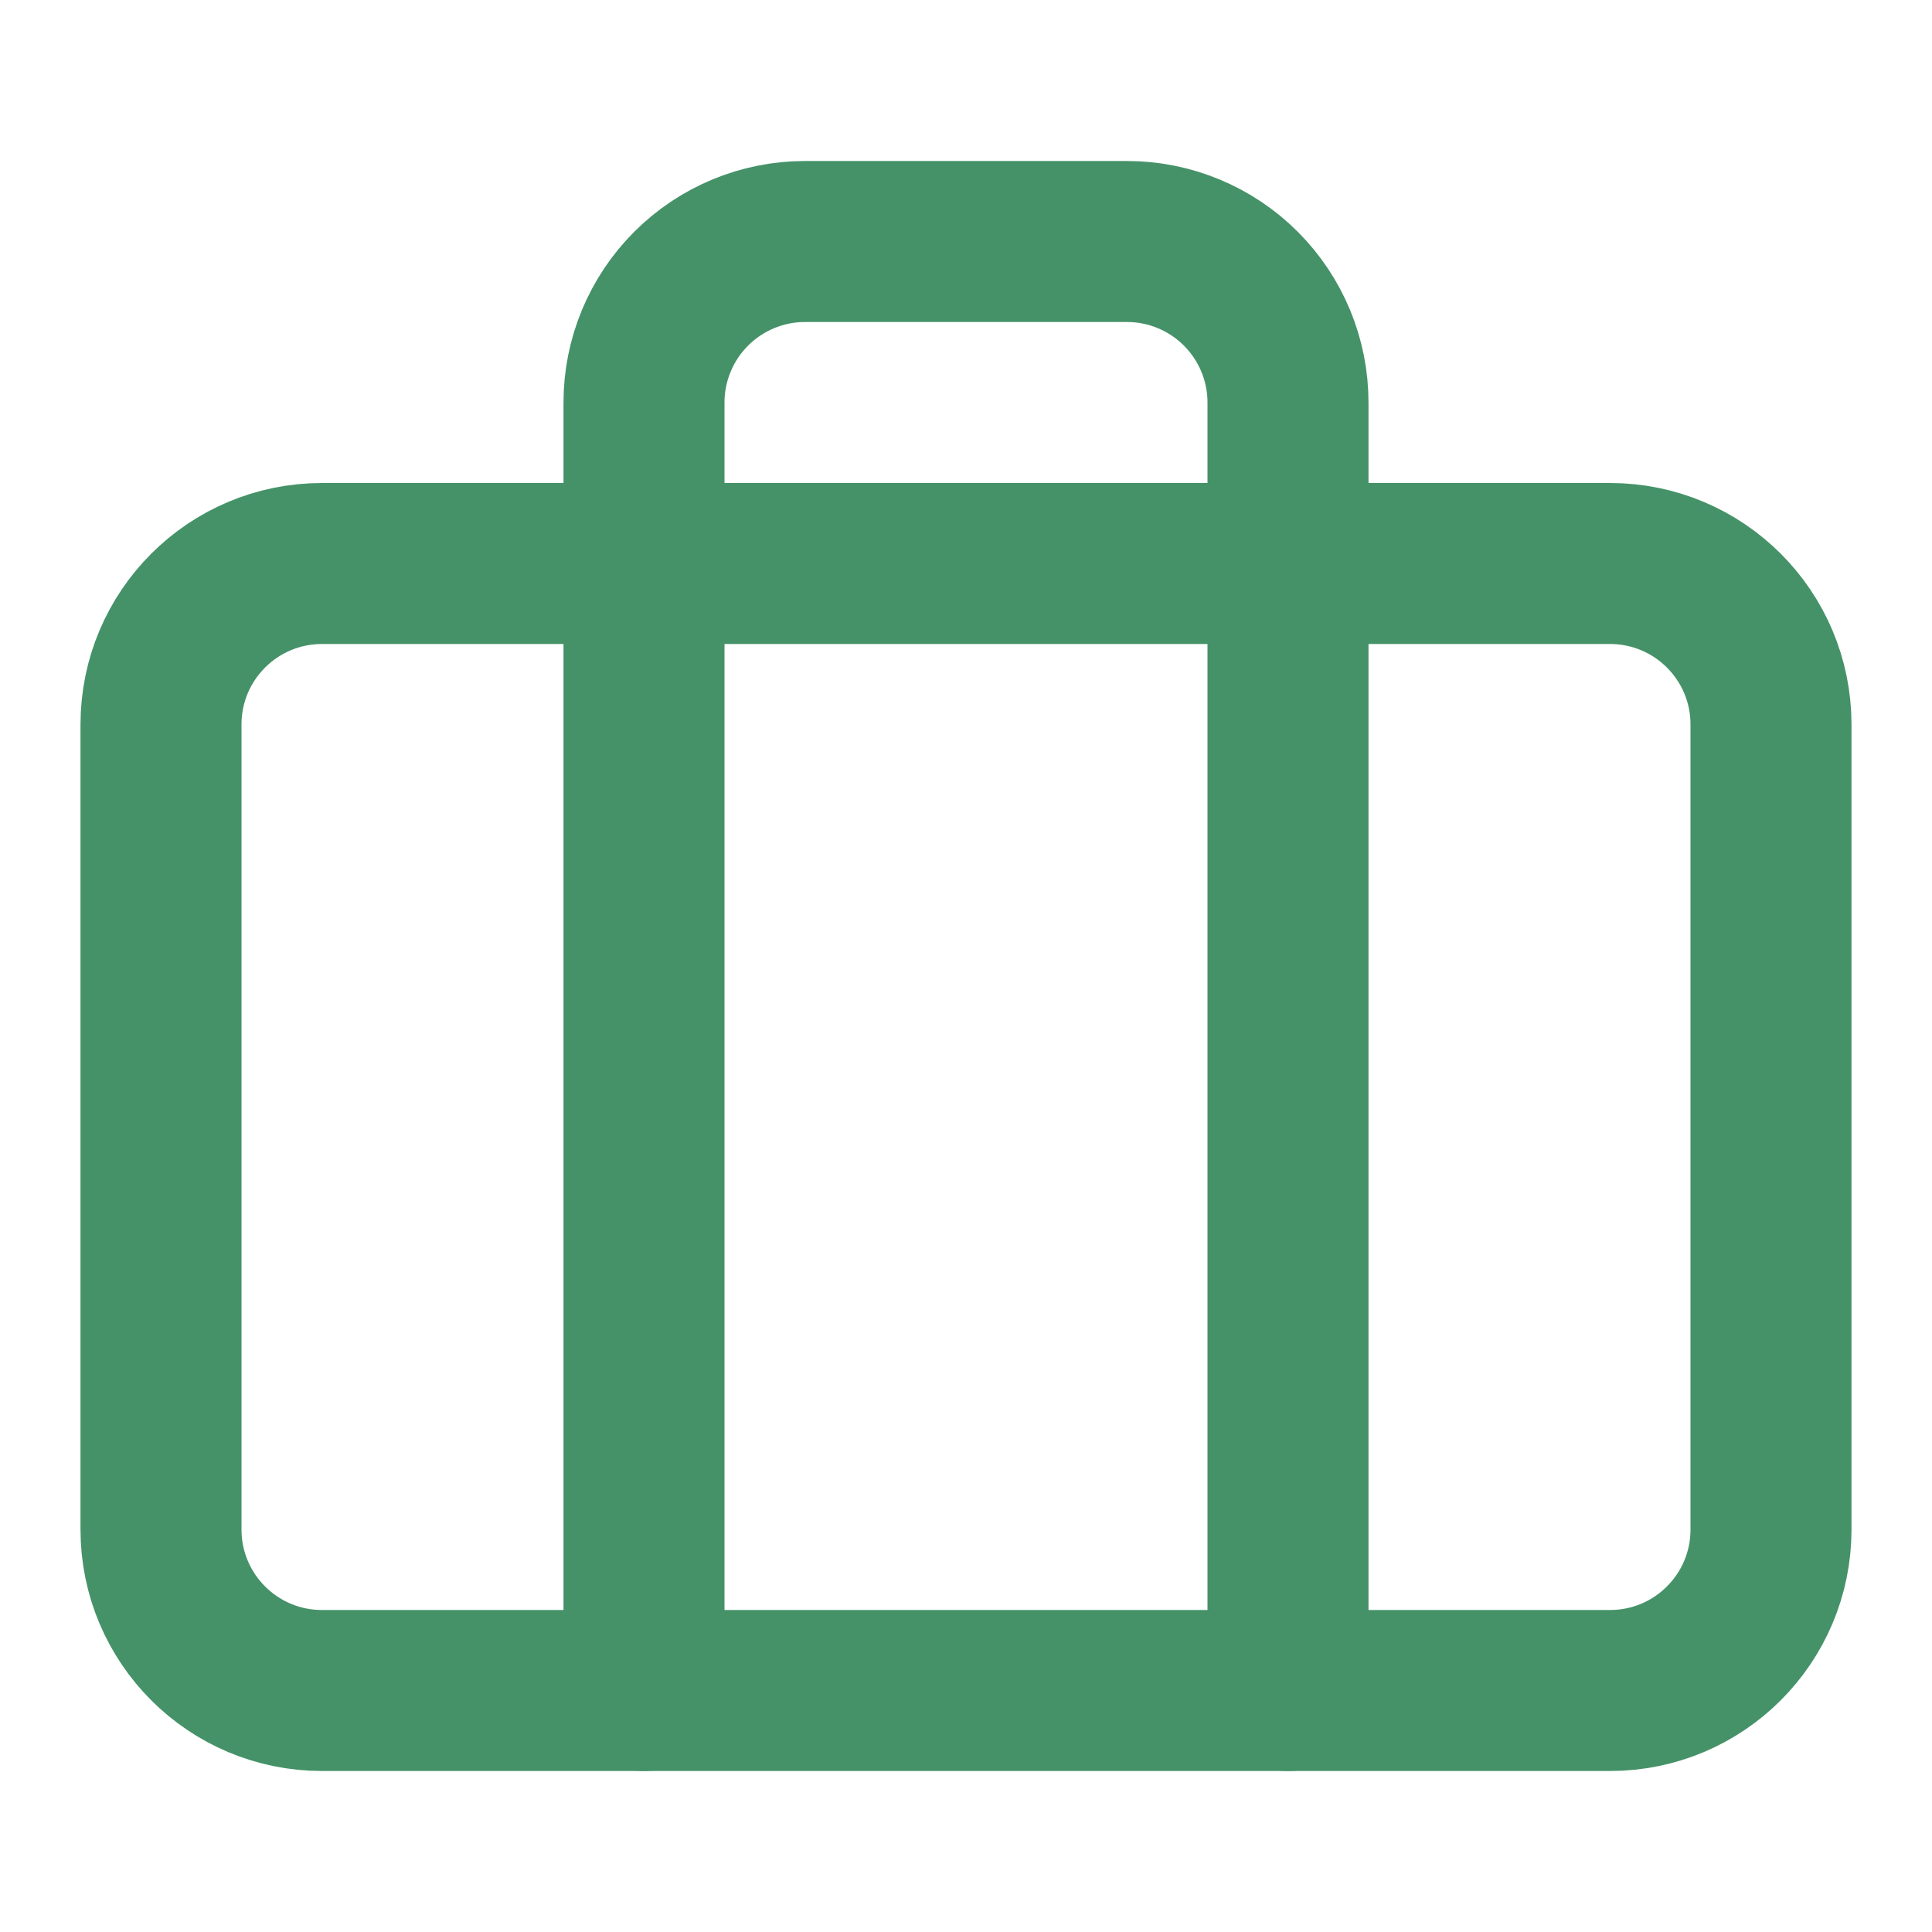
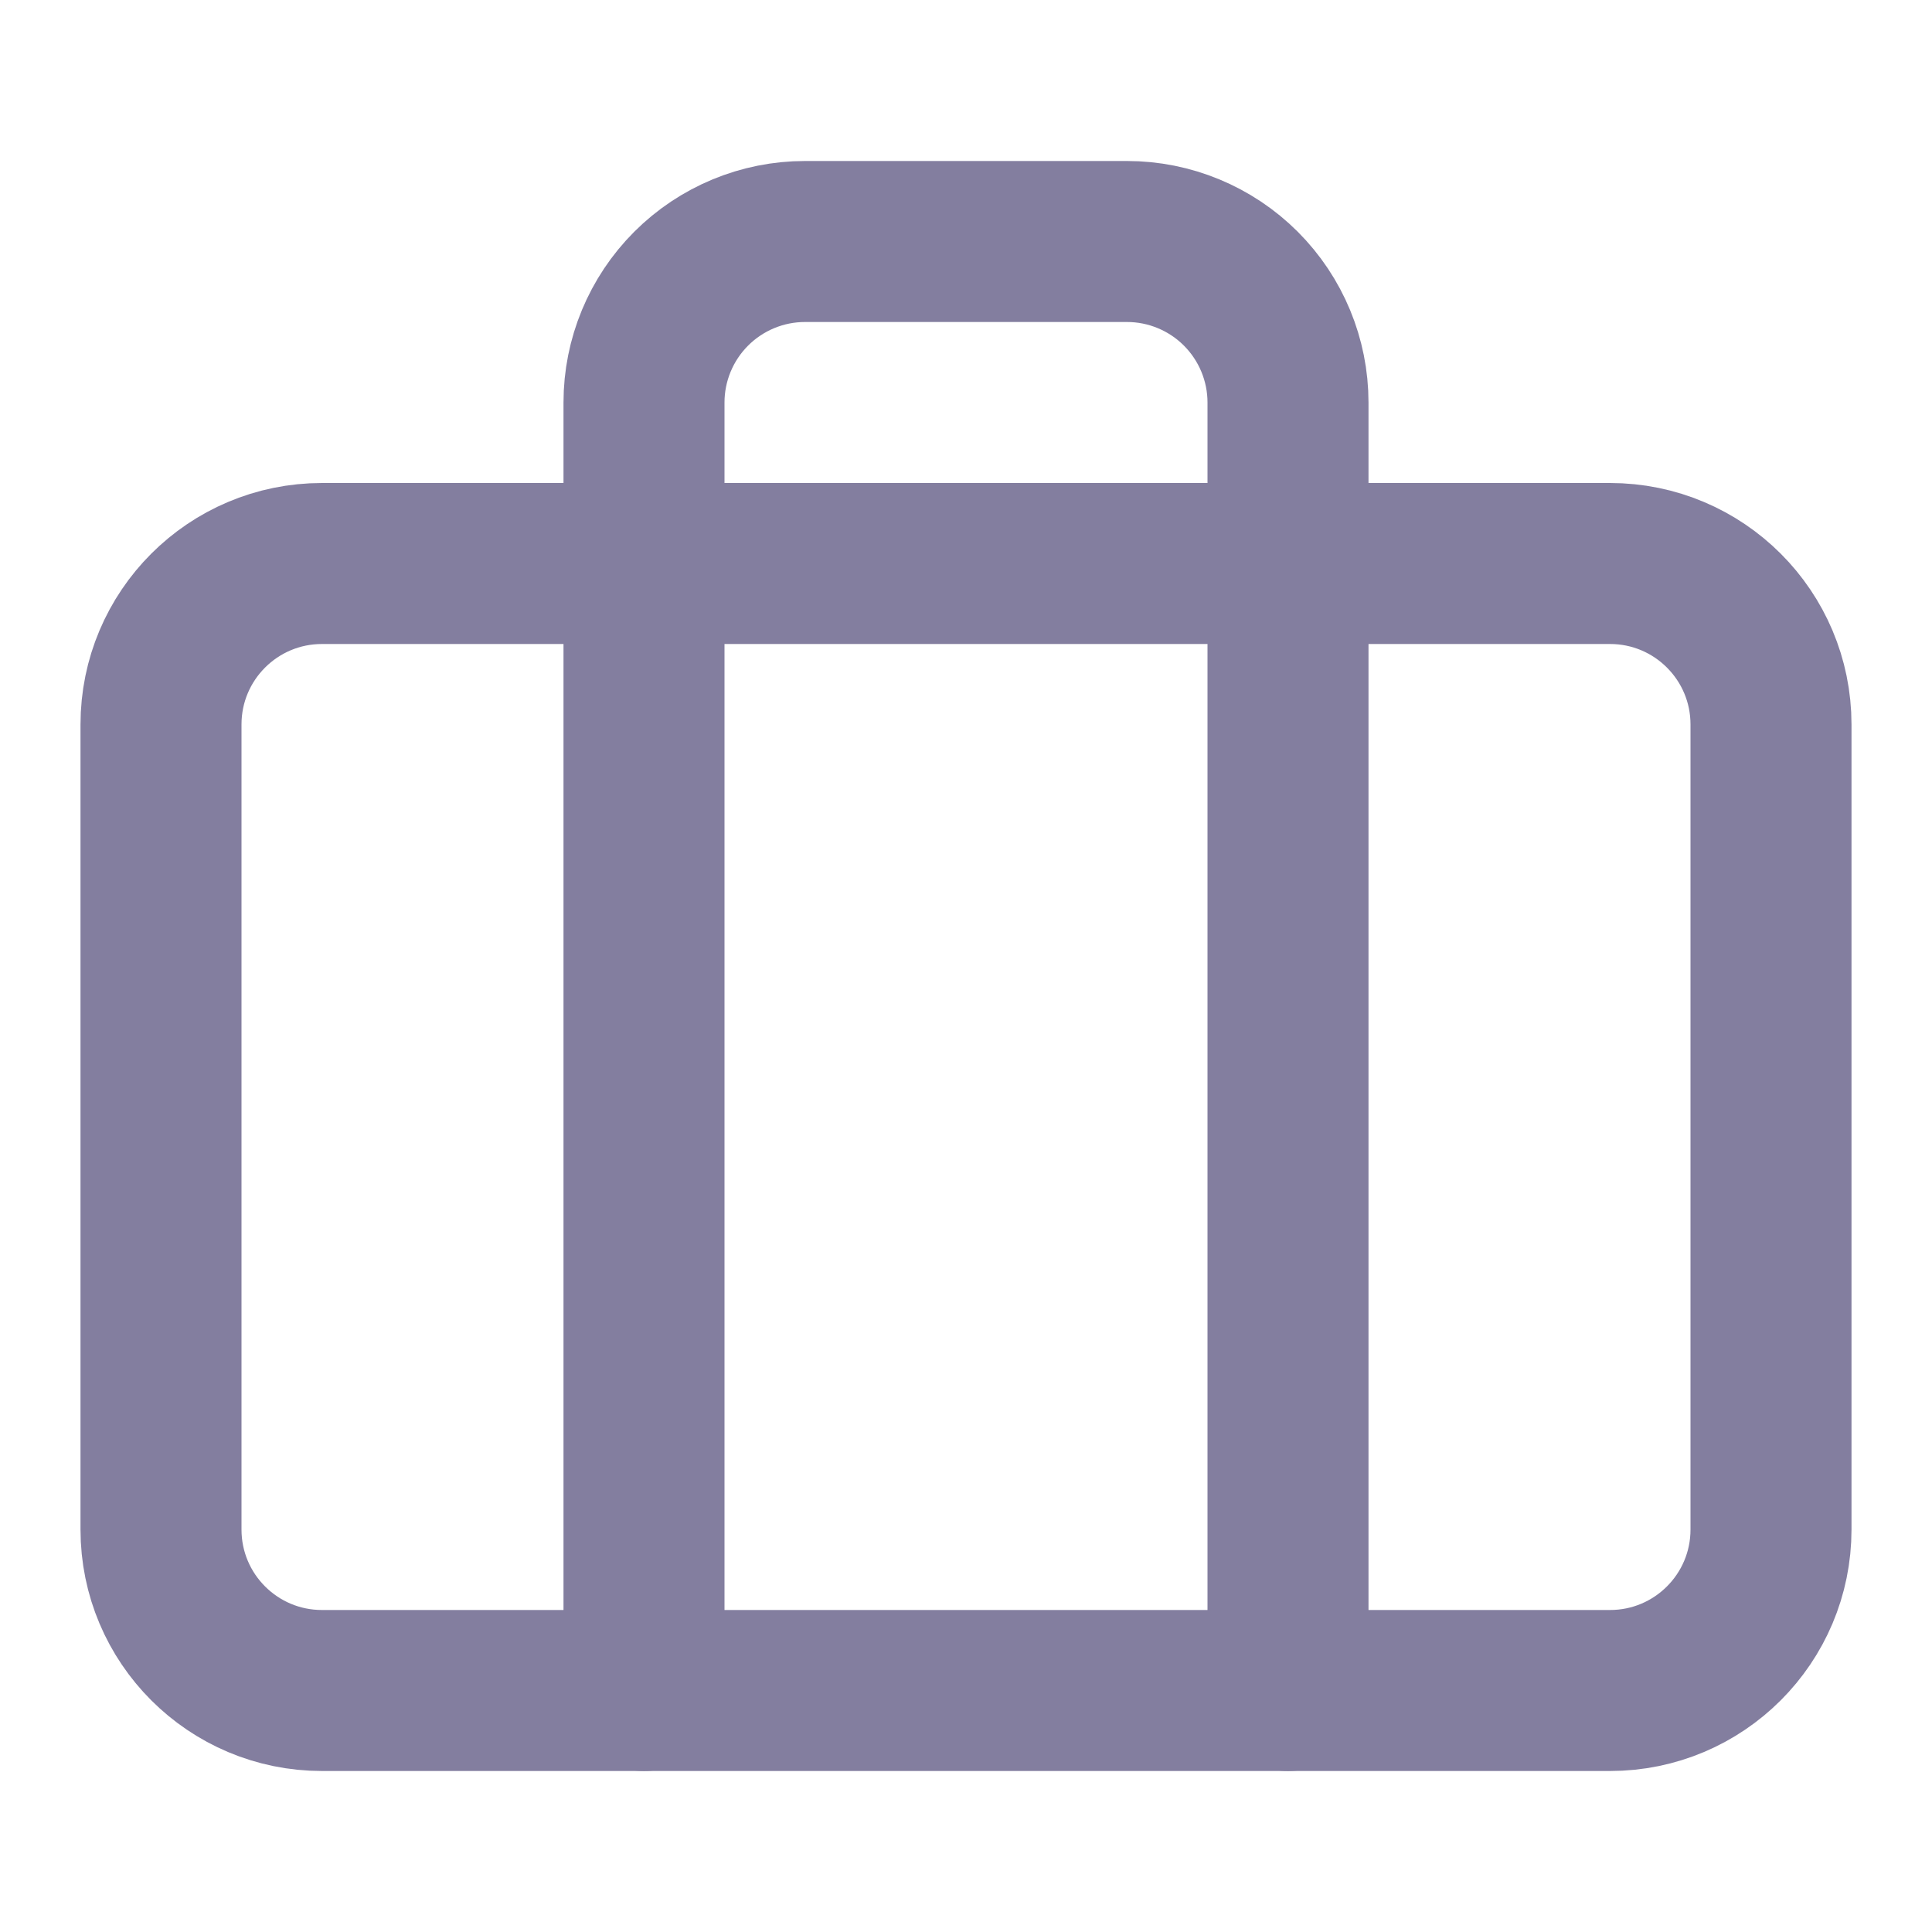
<svg xmlns="http://www.w3.org/2000/svg" width="24" height="24" viewBox="0 0 24 24" fill="none">
-   <path d="M20 7H4C2.895 7 2 7.895 2 9V19C2 20.105 2.895 21 4 21H20C21.105 21 22 20.105 22 19V9C22 7.895 21.105 7 20 7Z" stroke="#459268" stroke-width="2" stroke-linecap="round" stroke-linejoin="round" />
-   <path d="M16 21V5C16 4.47 15.789 3.961 15.414 3.586C15.039 3.211 14.53 3 14 3H10C9.47 3 8.961 3.211 8.586 3.586C8.211 3.961 8 4.47 8 5V21" stroke="#459268" stroke-width="2" stroke-linecap="round" stroke-linejoin="round" />
+   <path d="M20 7H4C2.895 7 2 7.895 2 9V19C2 20.105 2.895 21 4 21H20C21.105 21 22 20.105 22 19V9C22 7.895 21.105 7 20 7Z" stroke="#837E9F" stroke-width="2" stroke-linecap="round" stroke-linejoin="round" />
+   <path d="M16 21V5C16 4.47 15.789 3.961 15.414 3.586C15.039 3.211 14.53 3 14 3H10C9.47 3 8.961 3.211 8.586 3.586C8.211 3.961 8 4.47 8 5V21" stroke="#837E9F" stroke-width="2" stroke-linecap="round" stroke-linejoin="round" />
</svg>
